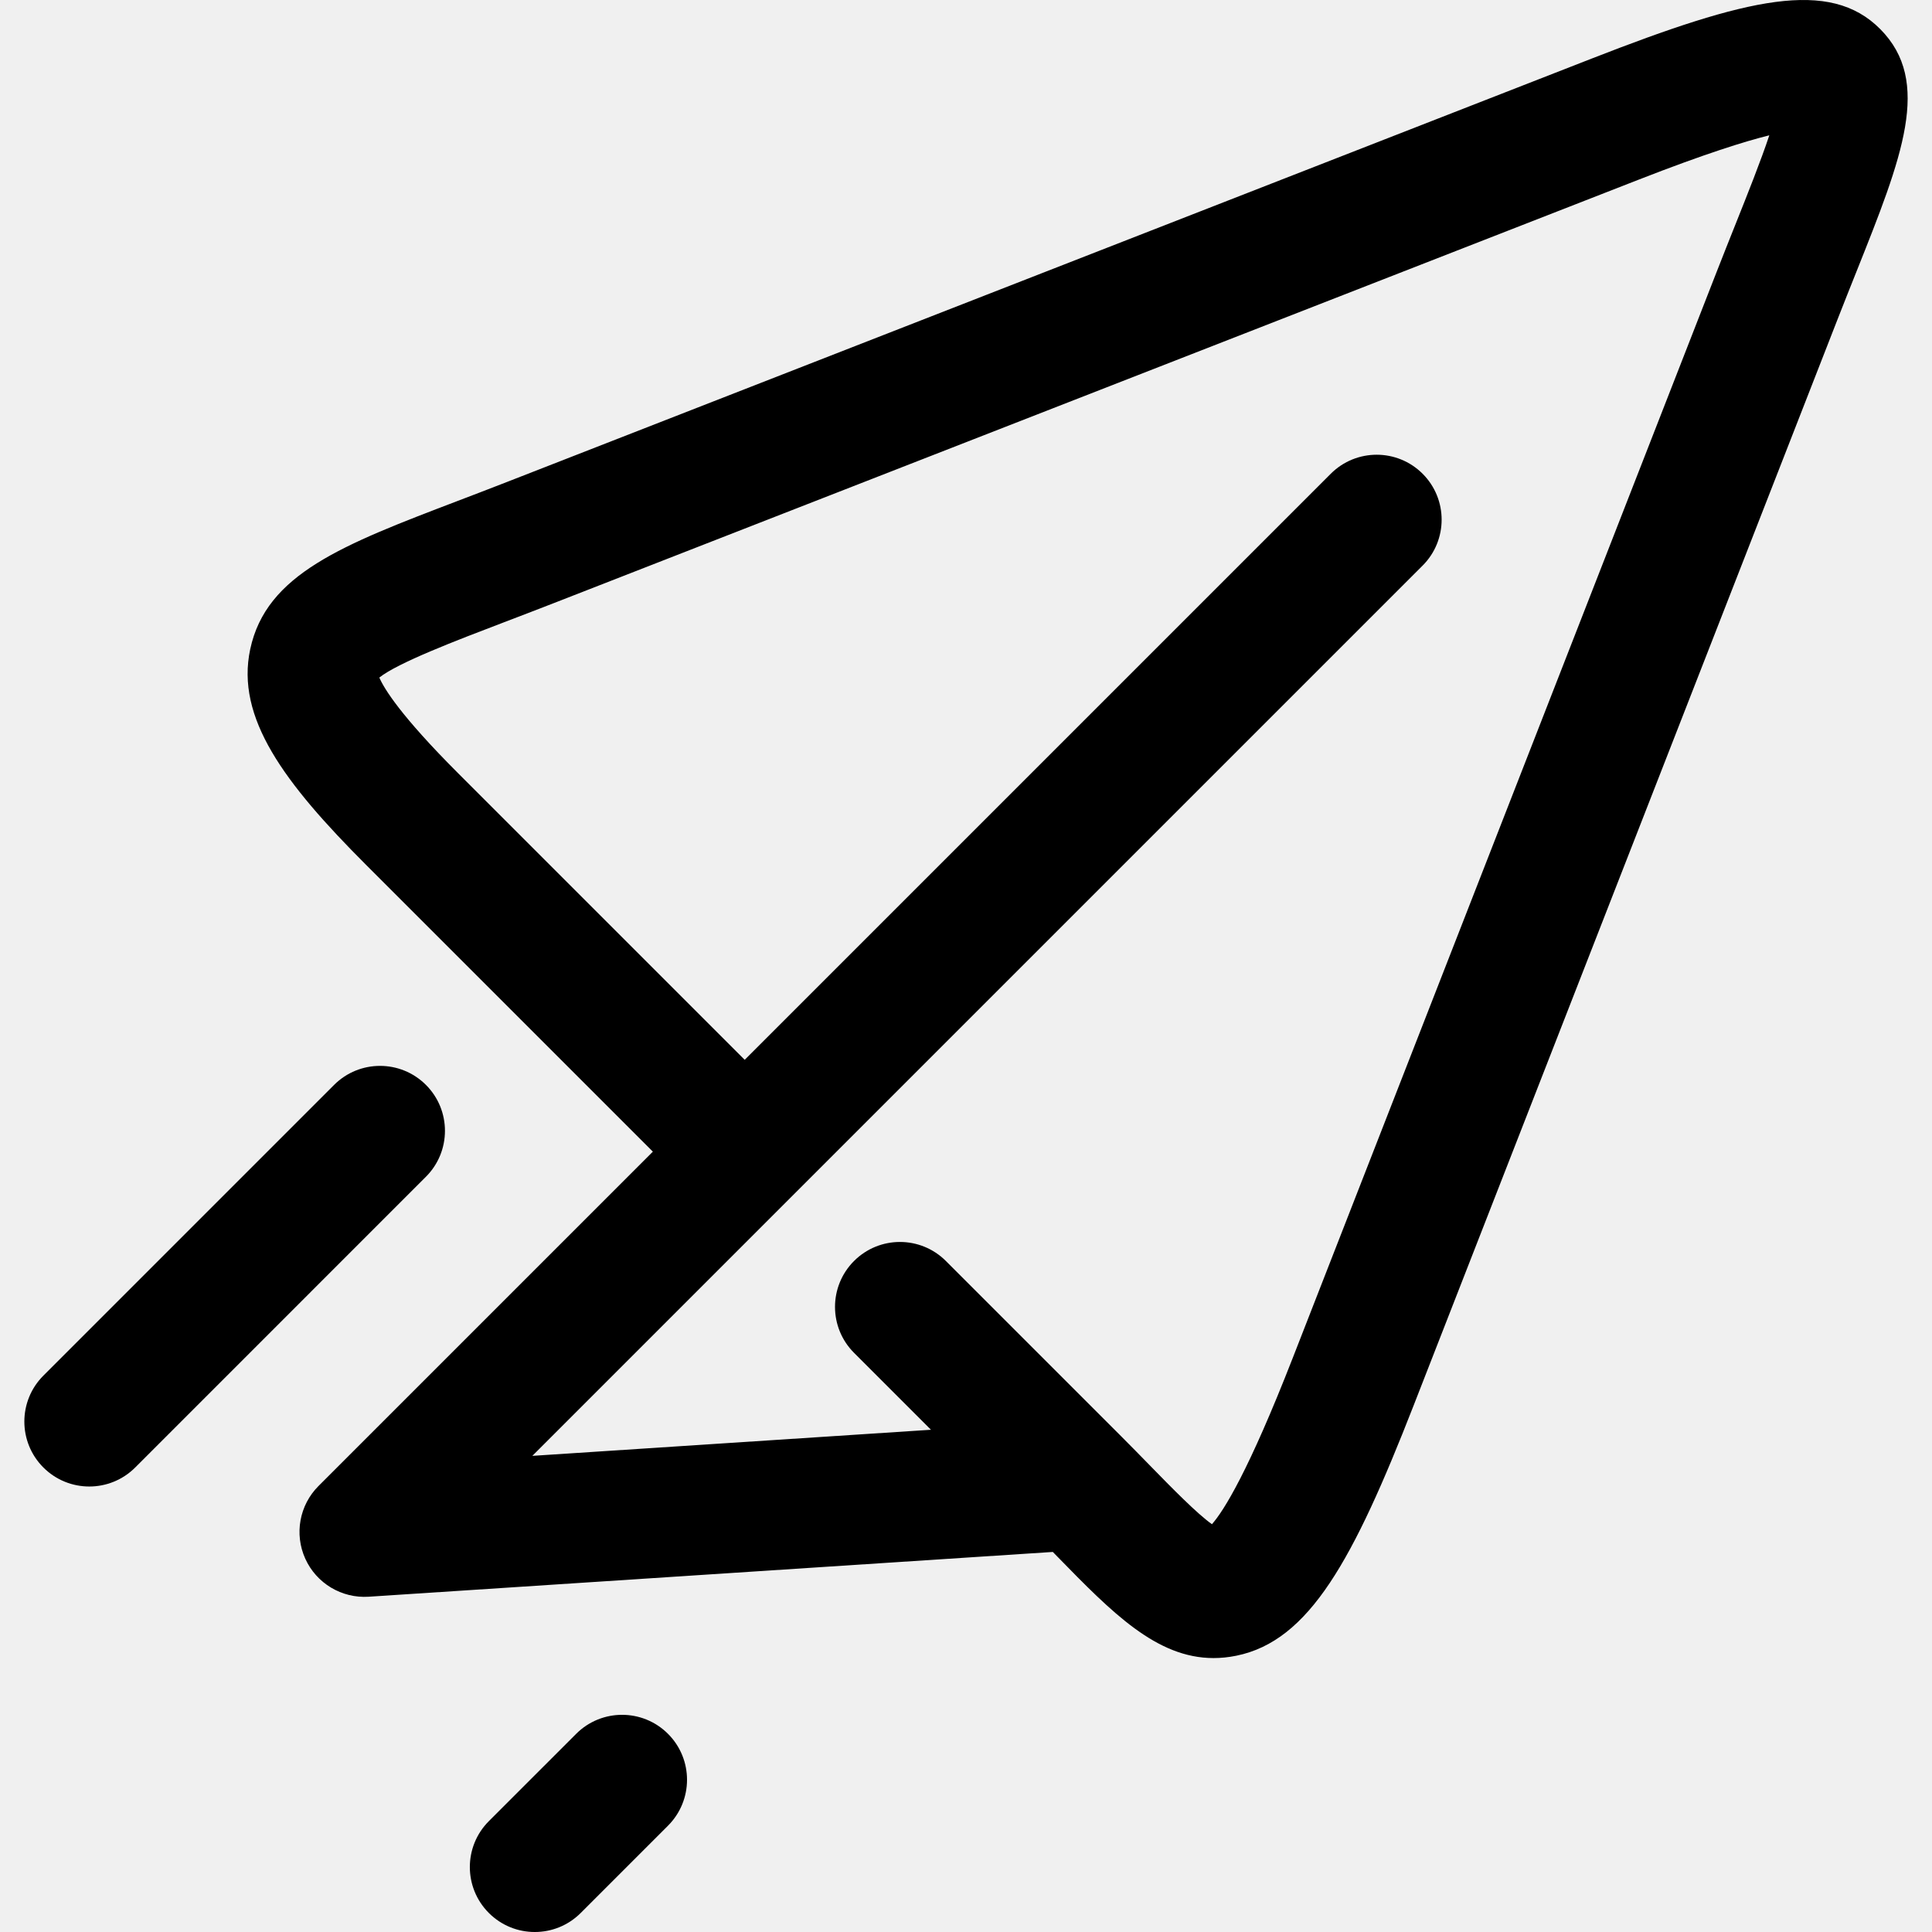
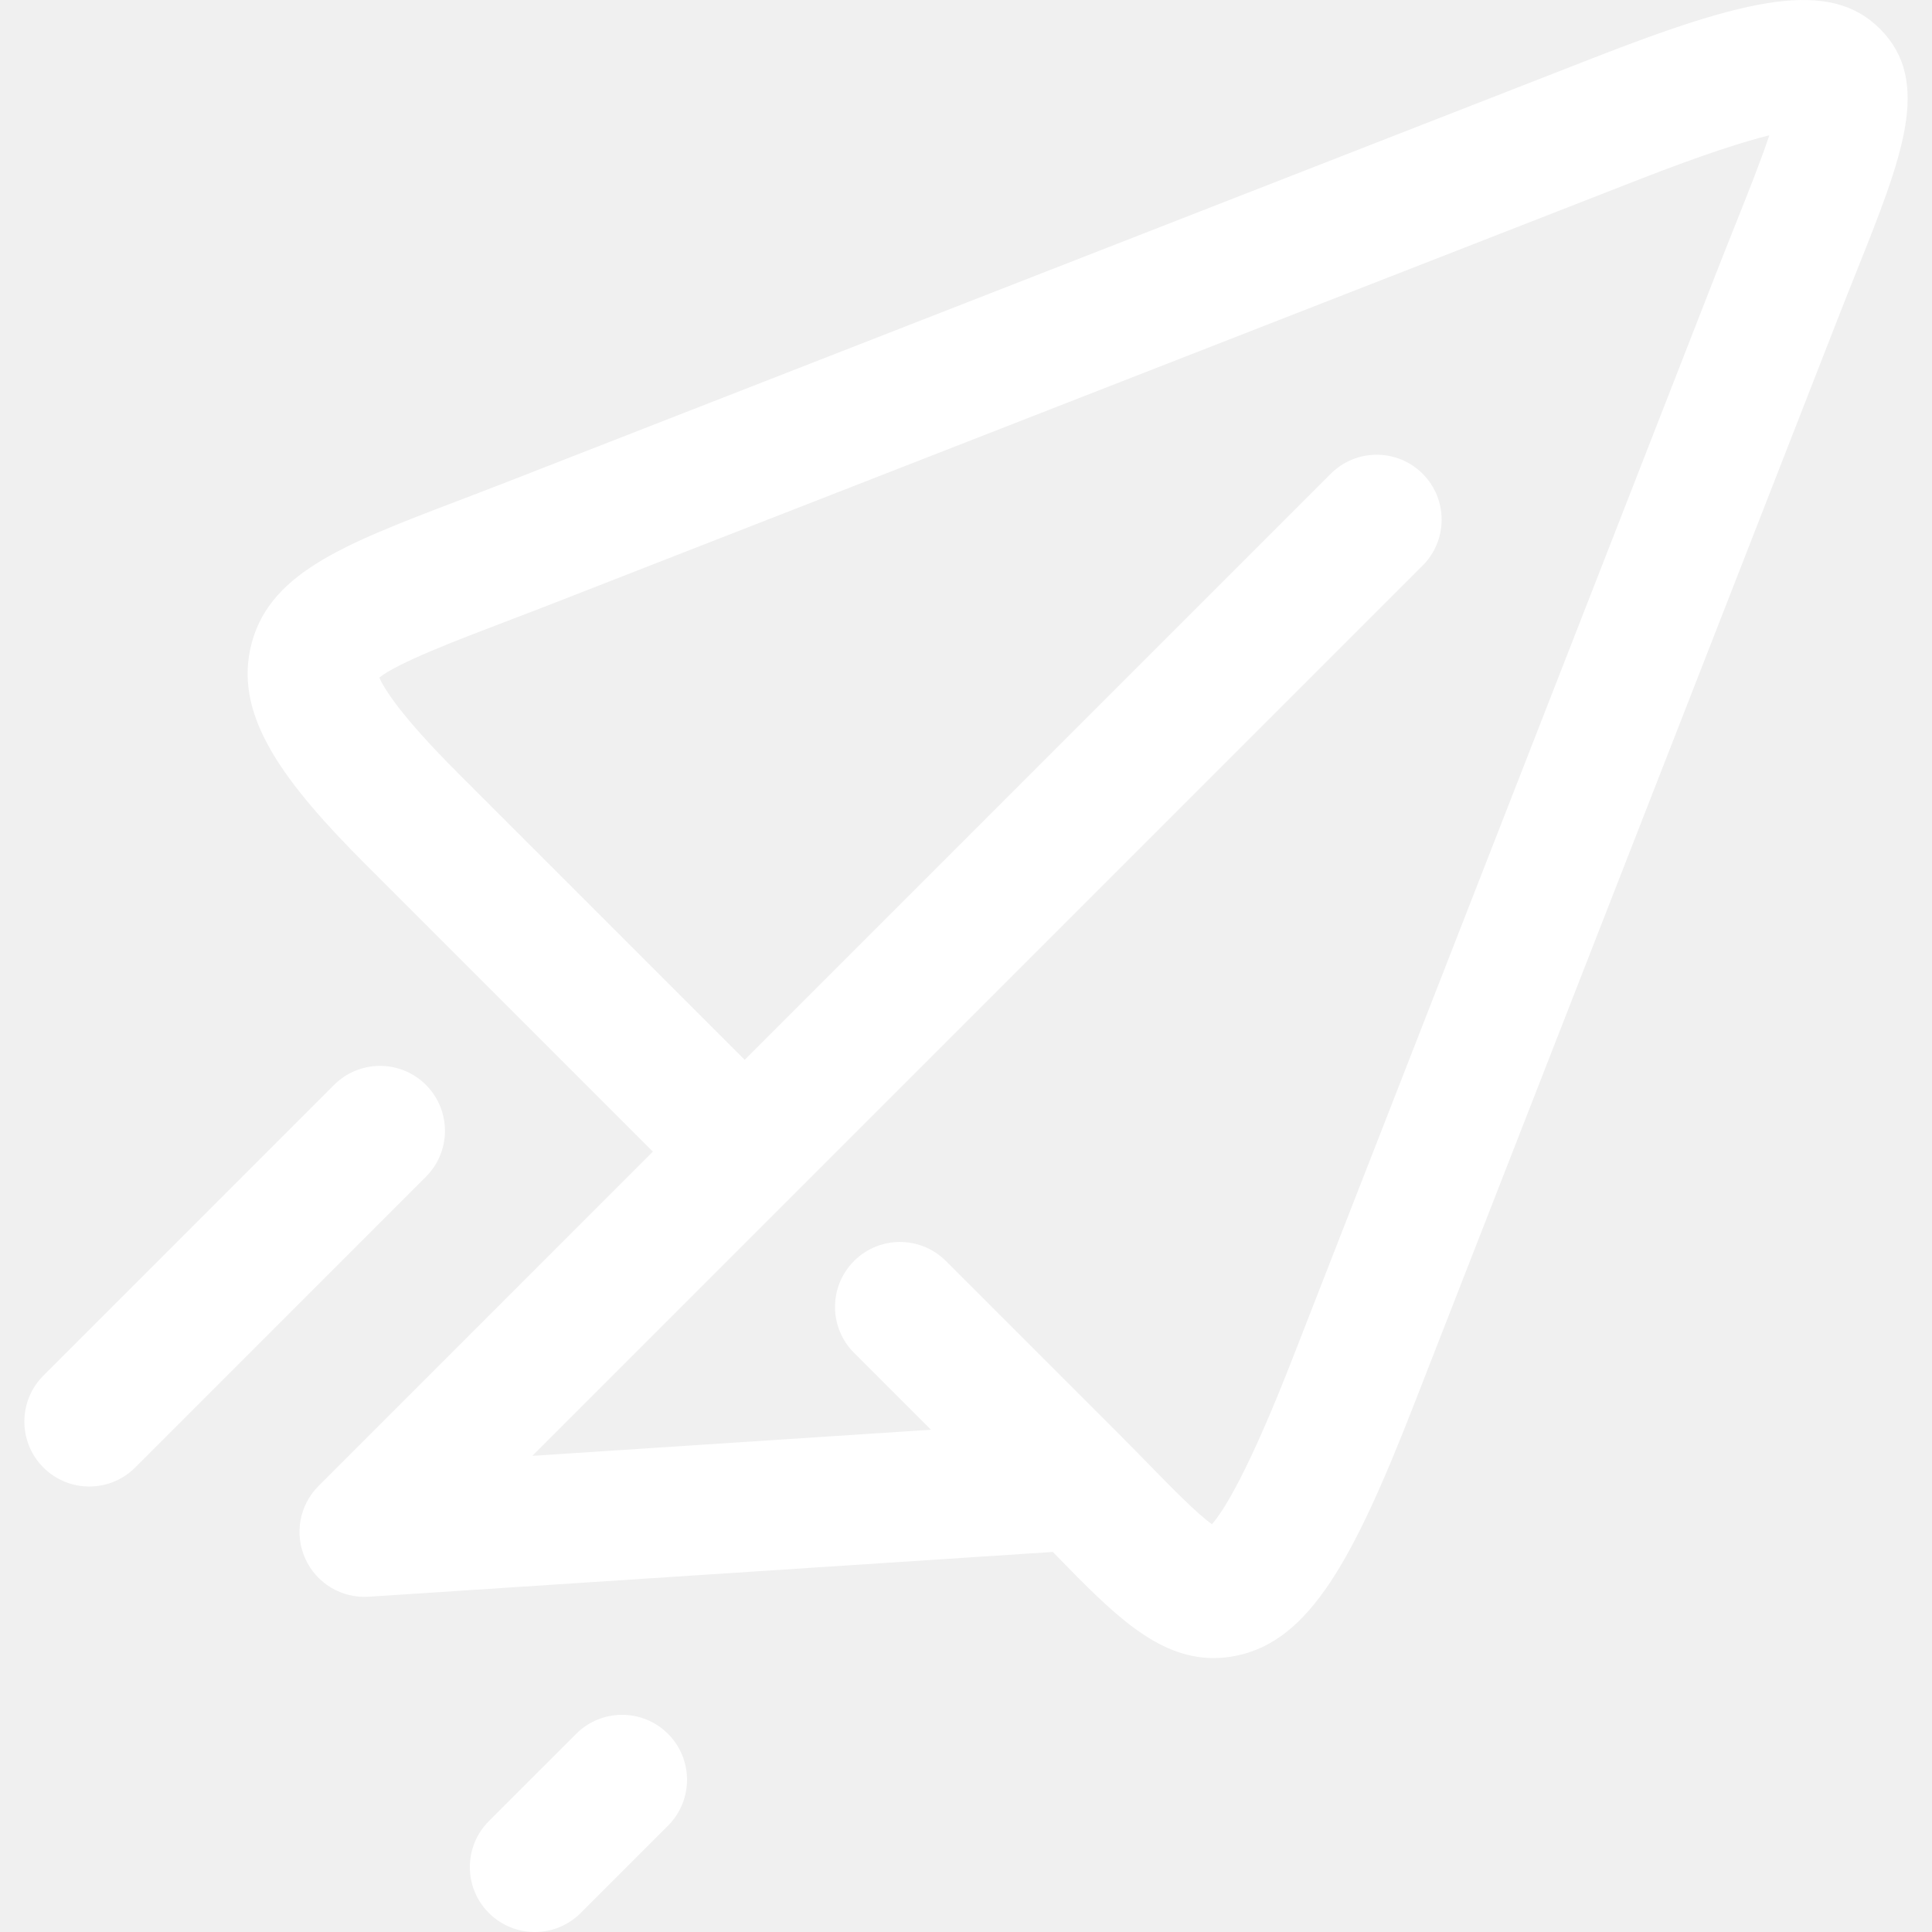
<svg xmlns="http://www.w3.org/2000/svg" version="1.1" id="Capa_1" x="0px" y="0px" viewBox="0 0 327.252 327.252" style="enable-background:new 0 0 327.252 327.252;" xml:space="preserve">
-   <path id="XMLID_95_" d="M72.147,199.323L22.903,248.57c-2.148,2.147-4.963,3.222-7.778,3.222s-5.63-1.074-7.778-3.222  c-4.296-4.296-4.296-11.261,0-15.557l49.245-49.247c4.296-4.295,11.26-4.295,15.556,0C76.443,188.062,76.443,195.027,72.147,199.323  z M97.594,293.686l-14.788,14.788c-4.295,4.296-4.295,11.261,0,15.557c2.148,2.147,4.963,3.222,7.778,3.222s5.63-1.074,7.778-3.222  l14.788-14.788c4.296-4.296,4.296-11.261,0-15.557C108.855,289.391,101.89,289.391,97.594,293.686z M314.463,45.988  c-1.035,2.593-2.13,5.336-3.258,8.228l-71.764,183.864c-10.198,26.128-17.642,39.855-30.021,42.373  c-1.328,0.271-2.613,0.399-3.862,0.399c-9.673,0-17.211-7.72-26.475-17.206c-0.249-0.254-0.5-0.511-0.752-0.77l-115.882,7.585  c-4.574,0.294-8.848-2.265-10.738-6.438c-1.89-4.172-0.998-9.078,2.241-12.317l56.633-56.633l-48.538-48.537  c-13.977-13.977-22.142-24.97-19.664-36.569c2.723-12.748,15.628-17.672,35.161-25.124c2.597-0.991,5.346-2.04,8.236-3.168  L269.645,9.908c26.269-10.251,40.276-13.608,48.843-4.977C327.305,13.817,322.196,26.615,314.463,45.988z M299.695,22.92  c-4.147,1.024-10.957,3.152-22.051,7.481L93.78,102.169c-2.945,1.149-5.747,2.219-8.393,3.229  c-8.094,3.088-17.991,6.863-21.134,9.371c0.79,1.839,3.572,6.432,13.351,16.211l48.538,48.537l99.271-99.271  c4.296-4.295,11.261-4.295,15.557,0c4.295,4.296,4.295,11.261,0,15.557L133.972,202.799c-0.017,0.018-0.035,0.035-0.052,0.053  c-0.018,0.018-0.035,0.034-0.053,0.052L90.172,246.6l67.52-4.42l-13.031-13.031c-4.296-4.296-4.296-11.261,0-15.557  c2.148-2.147,4.963-3.222,7.778-3.222s5.63,1.074,7.778,3.222l29.488,29.486c1.812,1.812,3.512,3.553,5.118,5.197  c3.589,3.675,7.909,8.099,10.462,9.904c2.04-2.316,6.2-8.981,13.662-28.101l71.764-183.863c1.15-2.946,2.266-5.743,3.32-8.384  C296,32.9,298.265,27.224,299.695,22.92z" />
+   <path style="fill:white" id="XMLID_95_" d="M72.147,199.323L22.903,248.57c-2.148,2.147-4.963,3.222-7.778,3.222s-5.63-1.074-7.778-3.222  c-4.296-4.296-4.296-11.261,0-15.557l49.245-49.247c4.296-4.295,11.26-4.295,15.556,0C76.443,188.062,76.443,195.027,72.147,199.323  z M97.594,293.686l-14.788,14.788c-4.295,4.296-4.295,11.261,0,15.557c2.148,2.147,4.963,3.222,7.778,3.222s5.63-1.074,7.778-3.222  l14.788-14.788c4.296-4.296,4.296-11.261,0-15.557C108.855,289.391,101.89,289.391,97.594,293.686z M314.463,45.988  c-1.035,2.593-2.13,5.336-3.258,8.228l-71.764,183.864c-10.198,26.128-17.642,39.855-30.021,42.373  c-1.328,0.271-2.613,0.399-3.862,0.399c-9.673,0-17.211-7.72-26.475-17.206c-0.249-0.254-0.5-0.511-0.752-0.77l-115.882,7.585  c-4.574,0.294-8.848-2.265-10.738-6.438c-1.89-4.172-0.998-9.078,2.241-12.317l56.633-56.633l-48.538-48.537  c-13.977-13.977-22.142-24.97-19.664-36.569c2.723-12.748,15.628-17.672,35.161-25.124c2.597-0.991,5.346-2.04,8.236-3.168  L269.645,9.908c26.269-10.251,40.276-13.608,48.843-4.977C327.305,13.817,322.196,26.615,314.463,45.988z M299.695,22.92  c-4.147,1.024-10.957,3.152-22.051,7.481L93.78,102.169c-2.945,1.149-5.747,2.219-8.393,3.229  c-8.094,3.088-17.991,6.863-21.134,9.371c0.79,1.839,3.572,6.432,13.351,16.211l48.538,48.537l99.271-99.271  c4.296-4.295,11.261-4.295,15.557,0c4.295,4.296,4.295,11.261,0,15.557L133.972,202.799c-0.017,0.018-0.035,0.035-0.052,0.053  c-0.018,0.018-0.035,0.034-0.053,0.052L90.172,246.6l67.52-4.42l-13.031-13.031c-4.296-4.296-4.296-11.261,0-15.557  c2.148-2.147,4.963-3.222,7.778-3.222s5.63,1.074,7.778,3.222l29.488,29.486c1.812,1.812,3.512,3.553,5.118,5.197  c3.589,3.675,7.909,8.099,10.462,9.904c2.04-2.316,6.2-8.981,13.662-28.101l71.764-183.863c1.15-2.946,2.266-5.743,3.32-8.384  C296,32.9,298.265,27.224,299.695,22.92z" />
  <g>
</g>
  <g>
</g>
  <g>
</g>
  <g>
</g>
  <g>
</g>
  <g>
</g>
  <g>
</g>
  <g>
</g>
  <g>
</g>
  <g>
</g>
  <g>
</g>
  <g>
</g>
  <g>
</g>
  <g>
</g>
  <g>
</g>
</svg>
